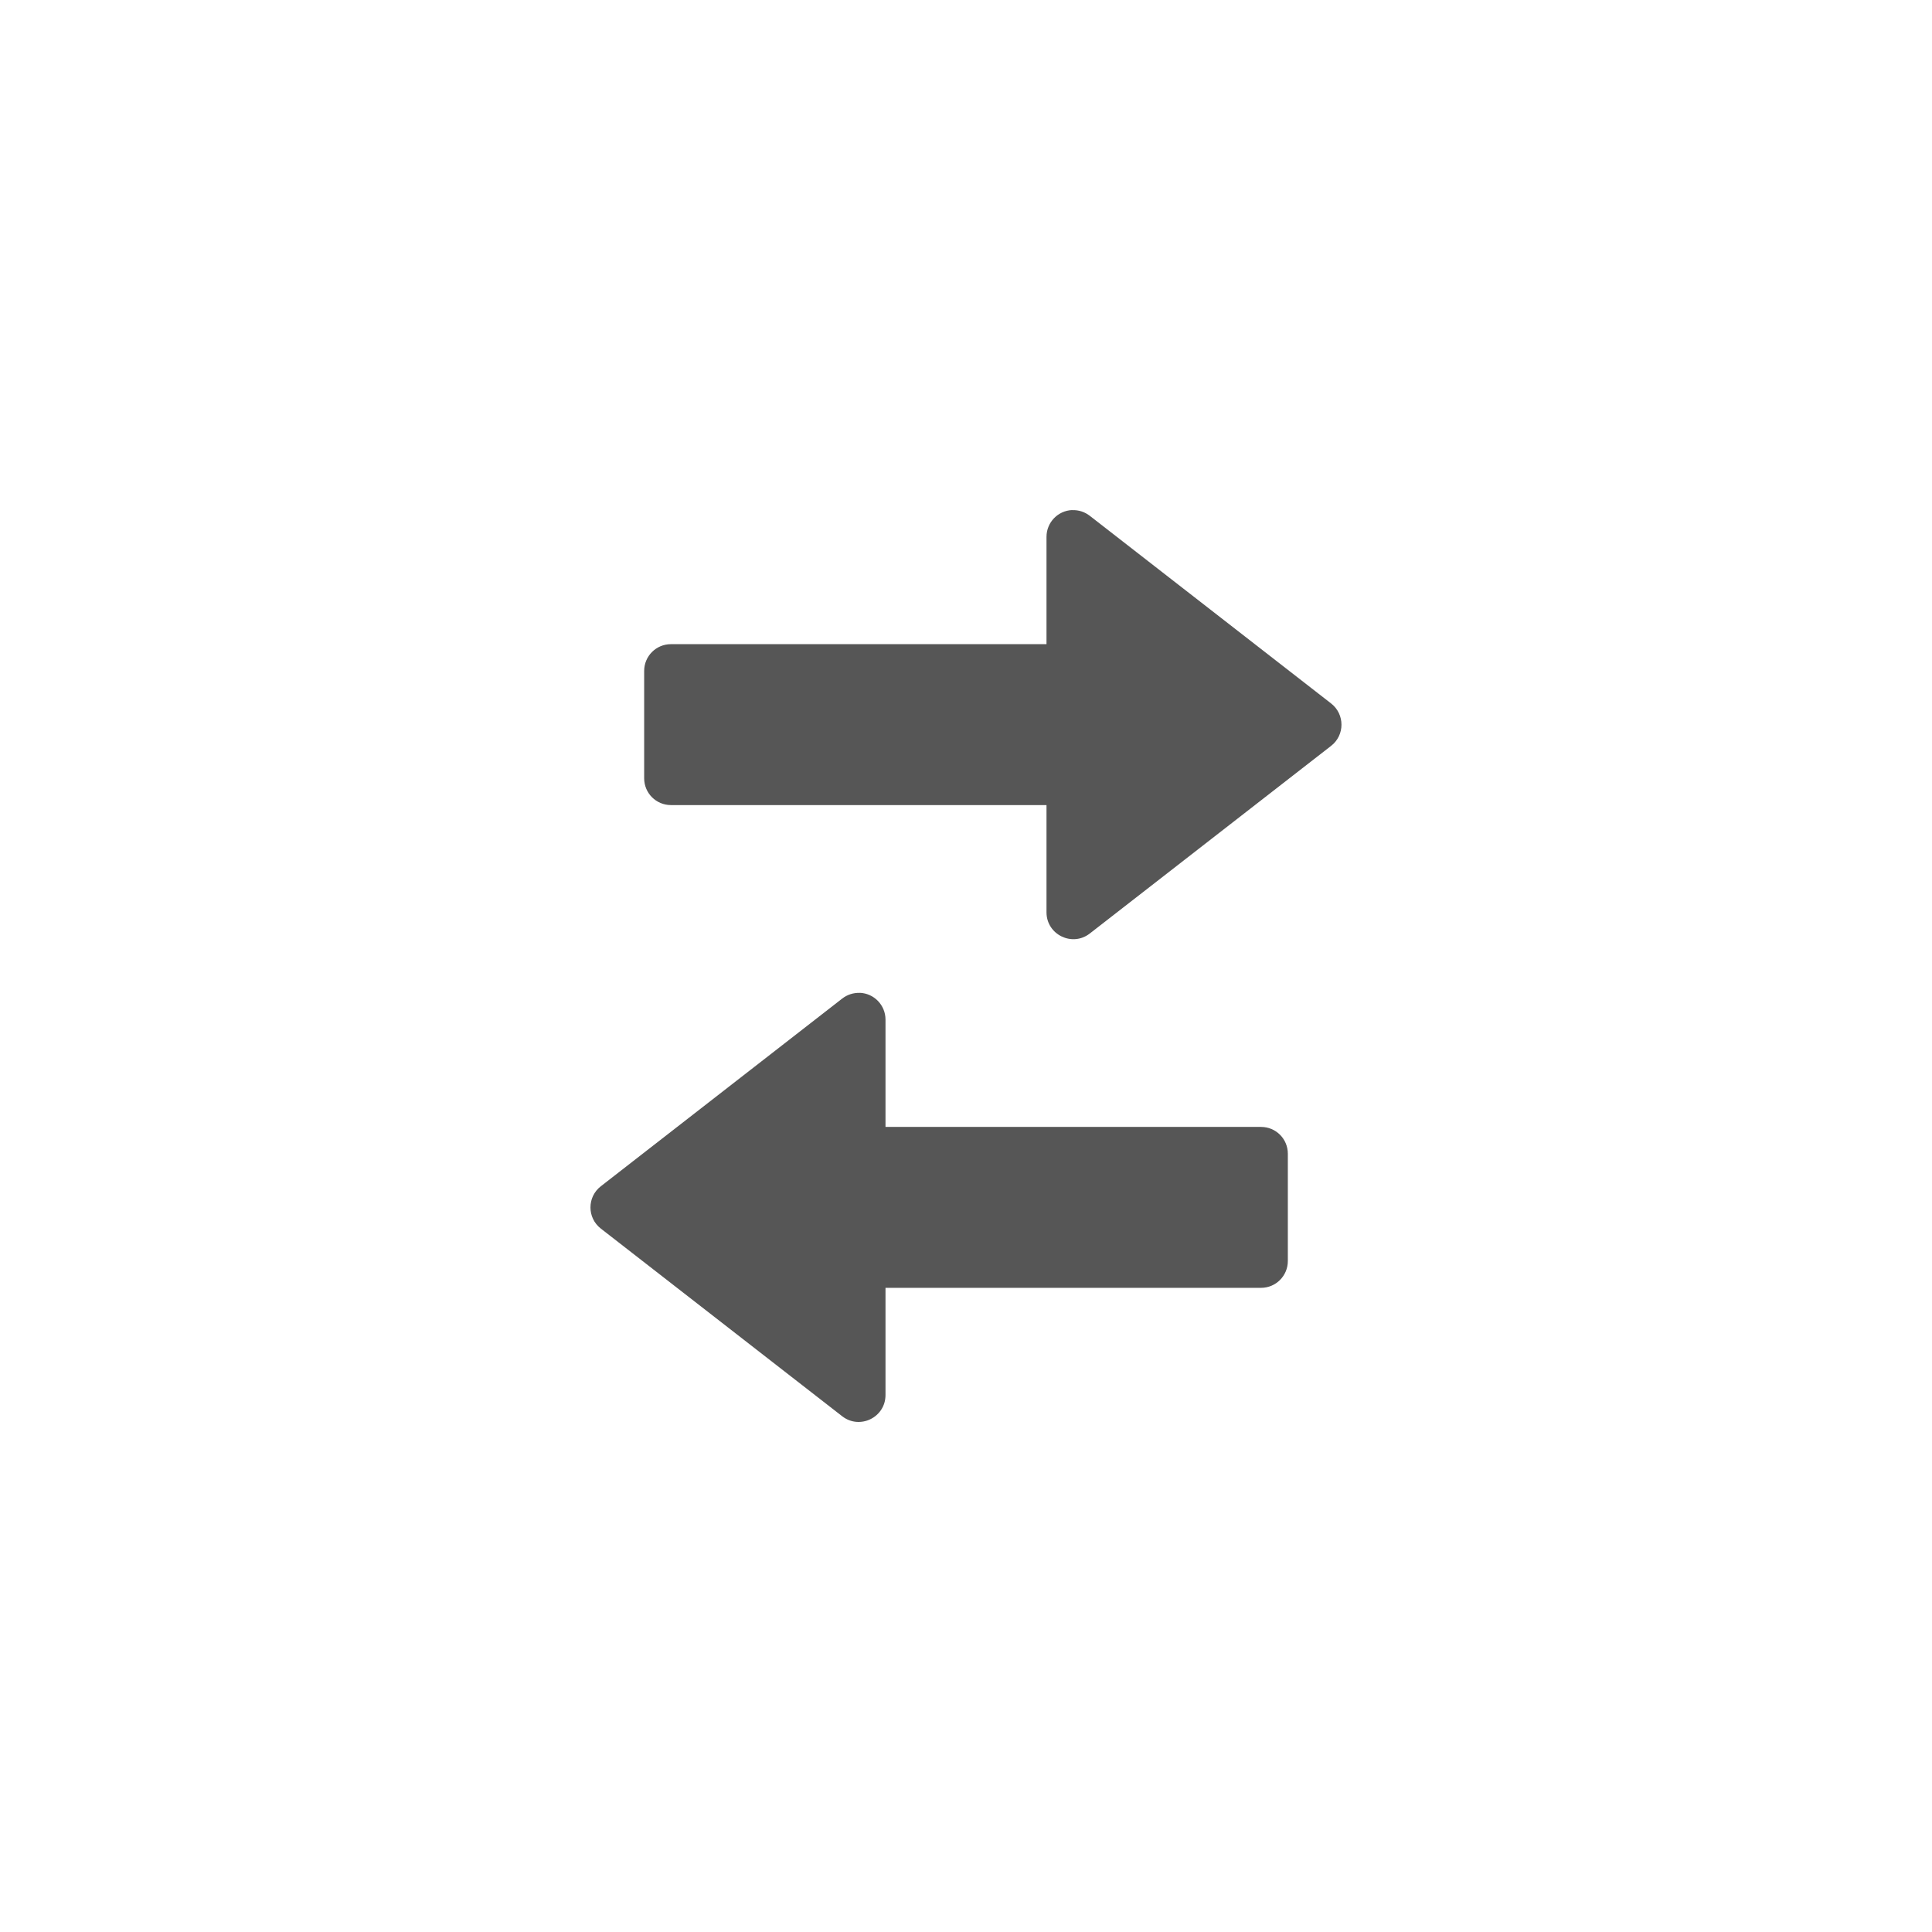
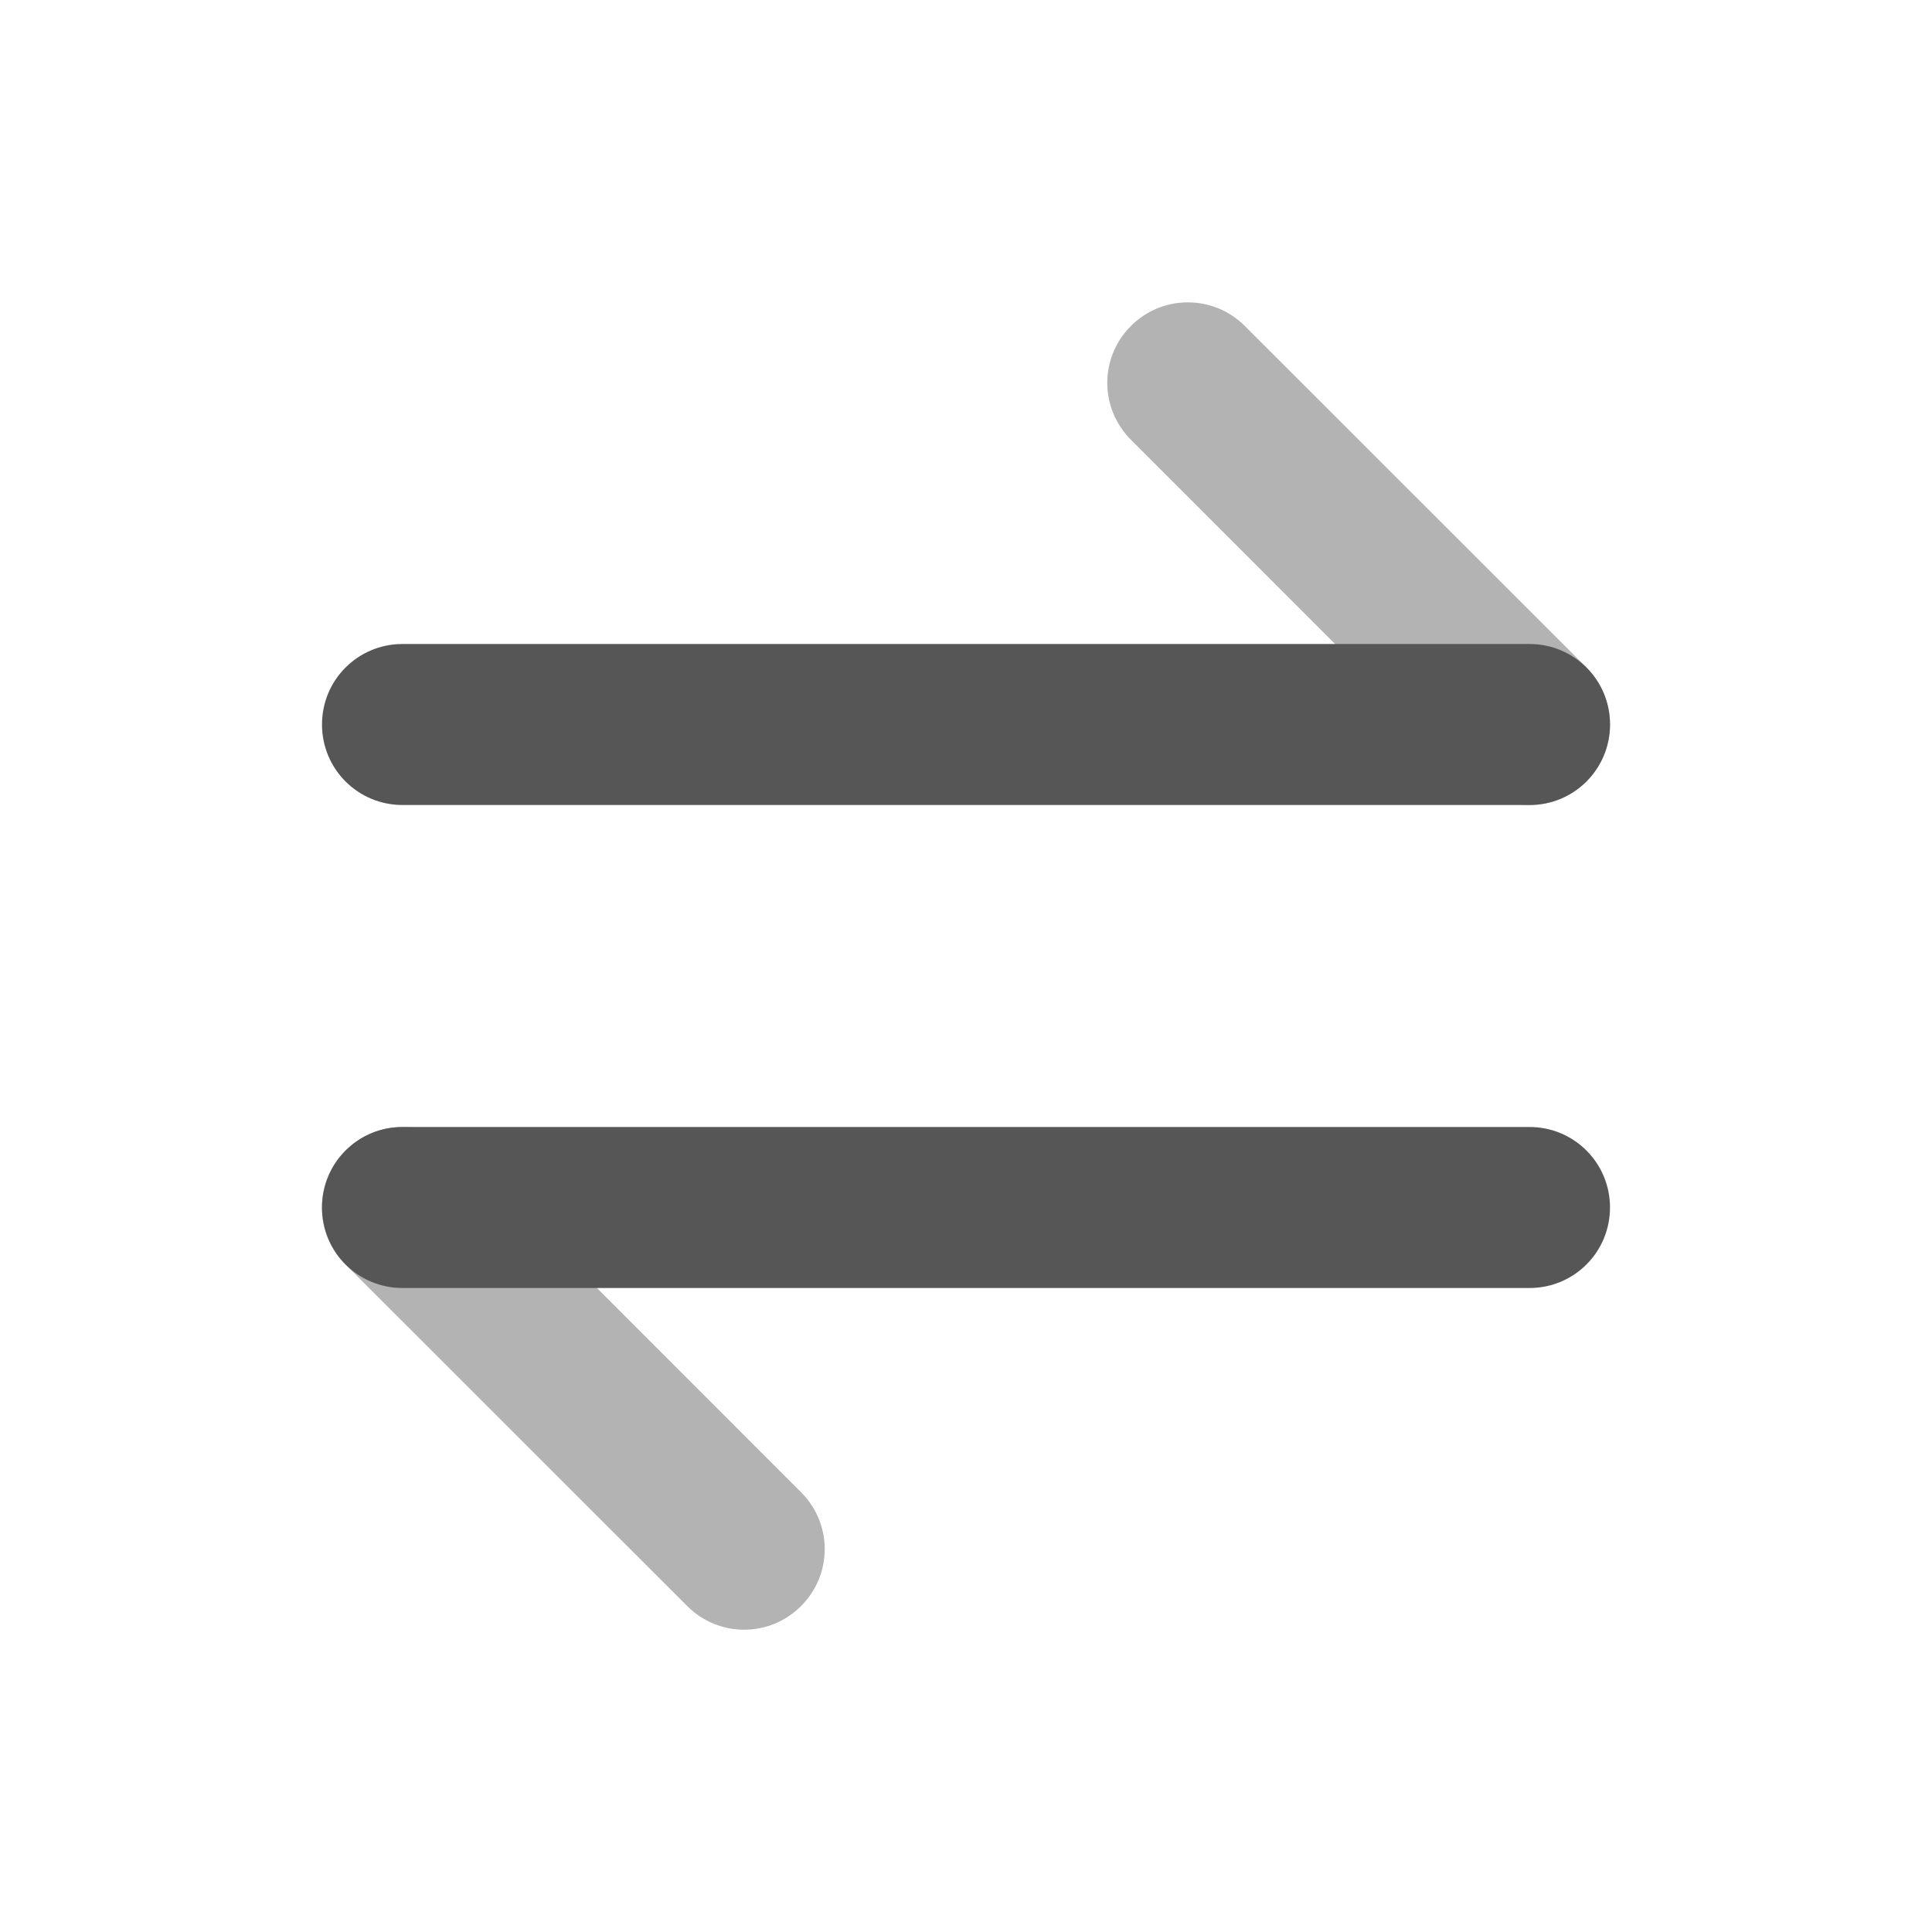
<svg xmlns="http://www.w3.org/2000/svg" width="24" height="24" version="1.1">
  <defs>
    <style id="current-color-scheme" type="text/css">.ColorScheme-Text { color:#565656; } .ColorScheme-Highlight { color:#4285f4; }</style>
  </defs>
-   <path class="ColorScheme-Text" d="m10.68 12.333c0.179 0.007 0.32 0.154 0.32 0.333v1.333h4.665c0.185 0 0.333 0.149 0.333 0.333v1.333c0 0.184-0.149 0.333-0.333 0.333h-4.665v1.333c-7.9e-4 0.276-0.318 0.432-0.537 0.263l-2.999-2.332c-0.172-0.133-0.172-0.393 0-0.526l2.999-2.332c0.062-0.048 0.139-0.073 0.217-0.07zm2.64-5.997c-0.179 0.007-0.32 0.154-0.32 0.333v1.333h-4.665c-0.185 0-0.333 0.149-0.333 0.333v1.333c0 0.185 0.149 0.333 0.333 0.333h4.665v1.333c7.89e-4 0.276 0.318 0.432 0.537 0.263l2.999-2.332c0.171-0.133 0.171-0.392 0-0.526l-2.999-2.332c-0.062-0.048-0.139-0.073-0.217-0.07z" fill="currentColor" />
+   <path class="ColorScheme-Text" d="m5 8c-0.554 0-1 0.446-1 1s0.446 1 1 1h14c0.554 0 1-0.446 1-1s-0.446-1-1-1zm0 6c-0.554 0-1 0.446-1 1s0.446 1 1 1h14c0.554 0 1-0.446 1-1s-0.446-1-1-1z" fill="currentColor" />
+   <path class="ColorScheme-Text" d="m14.756 3.756c-0.256 0-0.511 0.097-0.707 0.293-0.392 0.392-0.392 1.022 0 1.414l4.242 4.244c0.392 0.392 1.024 0.392 1.416 0s0.392-1.024 0-1.416l-4.244-4.242c-0.196-0.196-0.451-0.293-0.707-0.293zm-9.756 10.244c-0.256 0-0.511 0.097-0.707 0.293-0.392 0.392-0.392 1.024 0 1.416l4.244 4.242c0.392 0.392 1.022 0.392 1.414 0s0.392-1.022 0-1.414l-4.242-4.244c-0.196-0.196-0.453-0.293-0.709-0.293z" fill="currentColor" opacity=".45" />
</svg>
